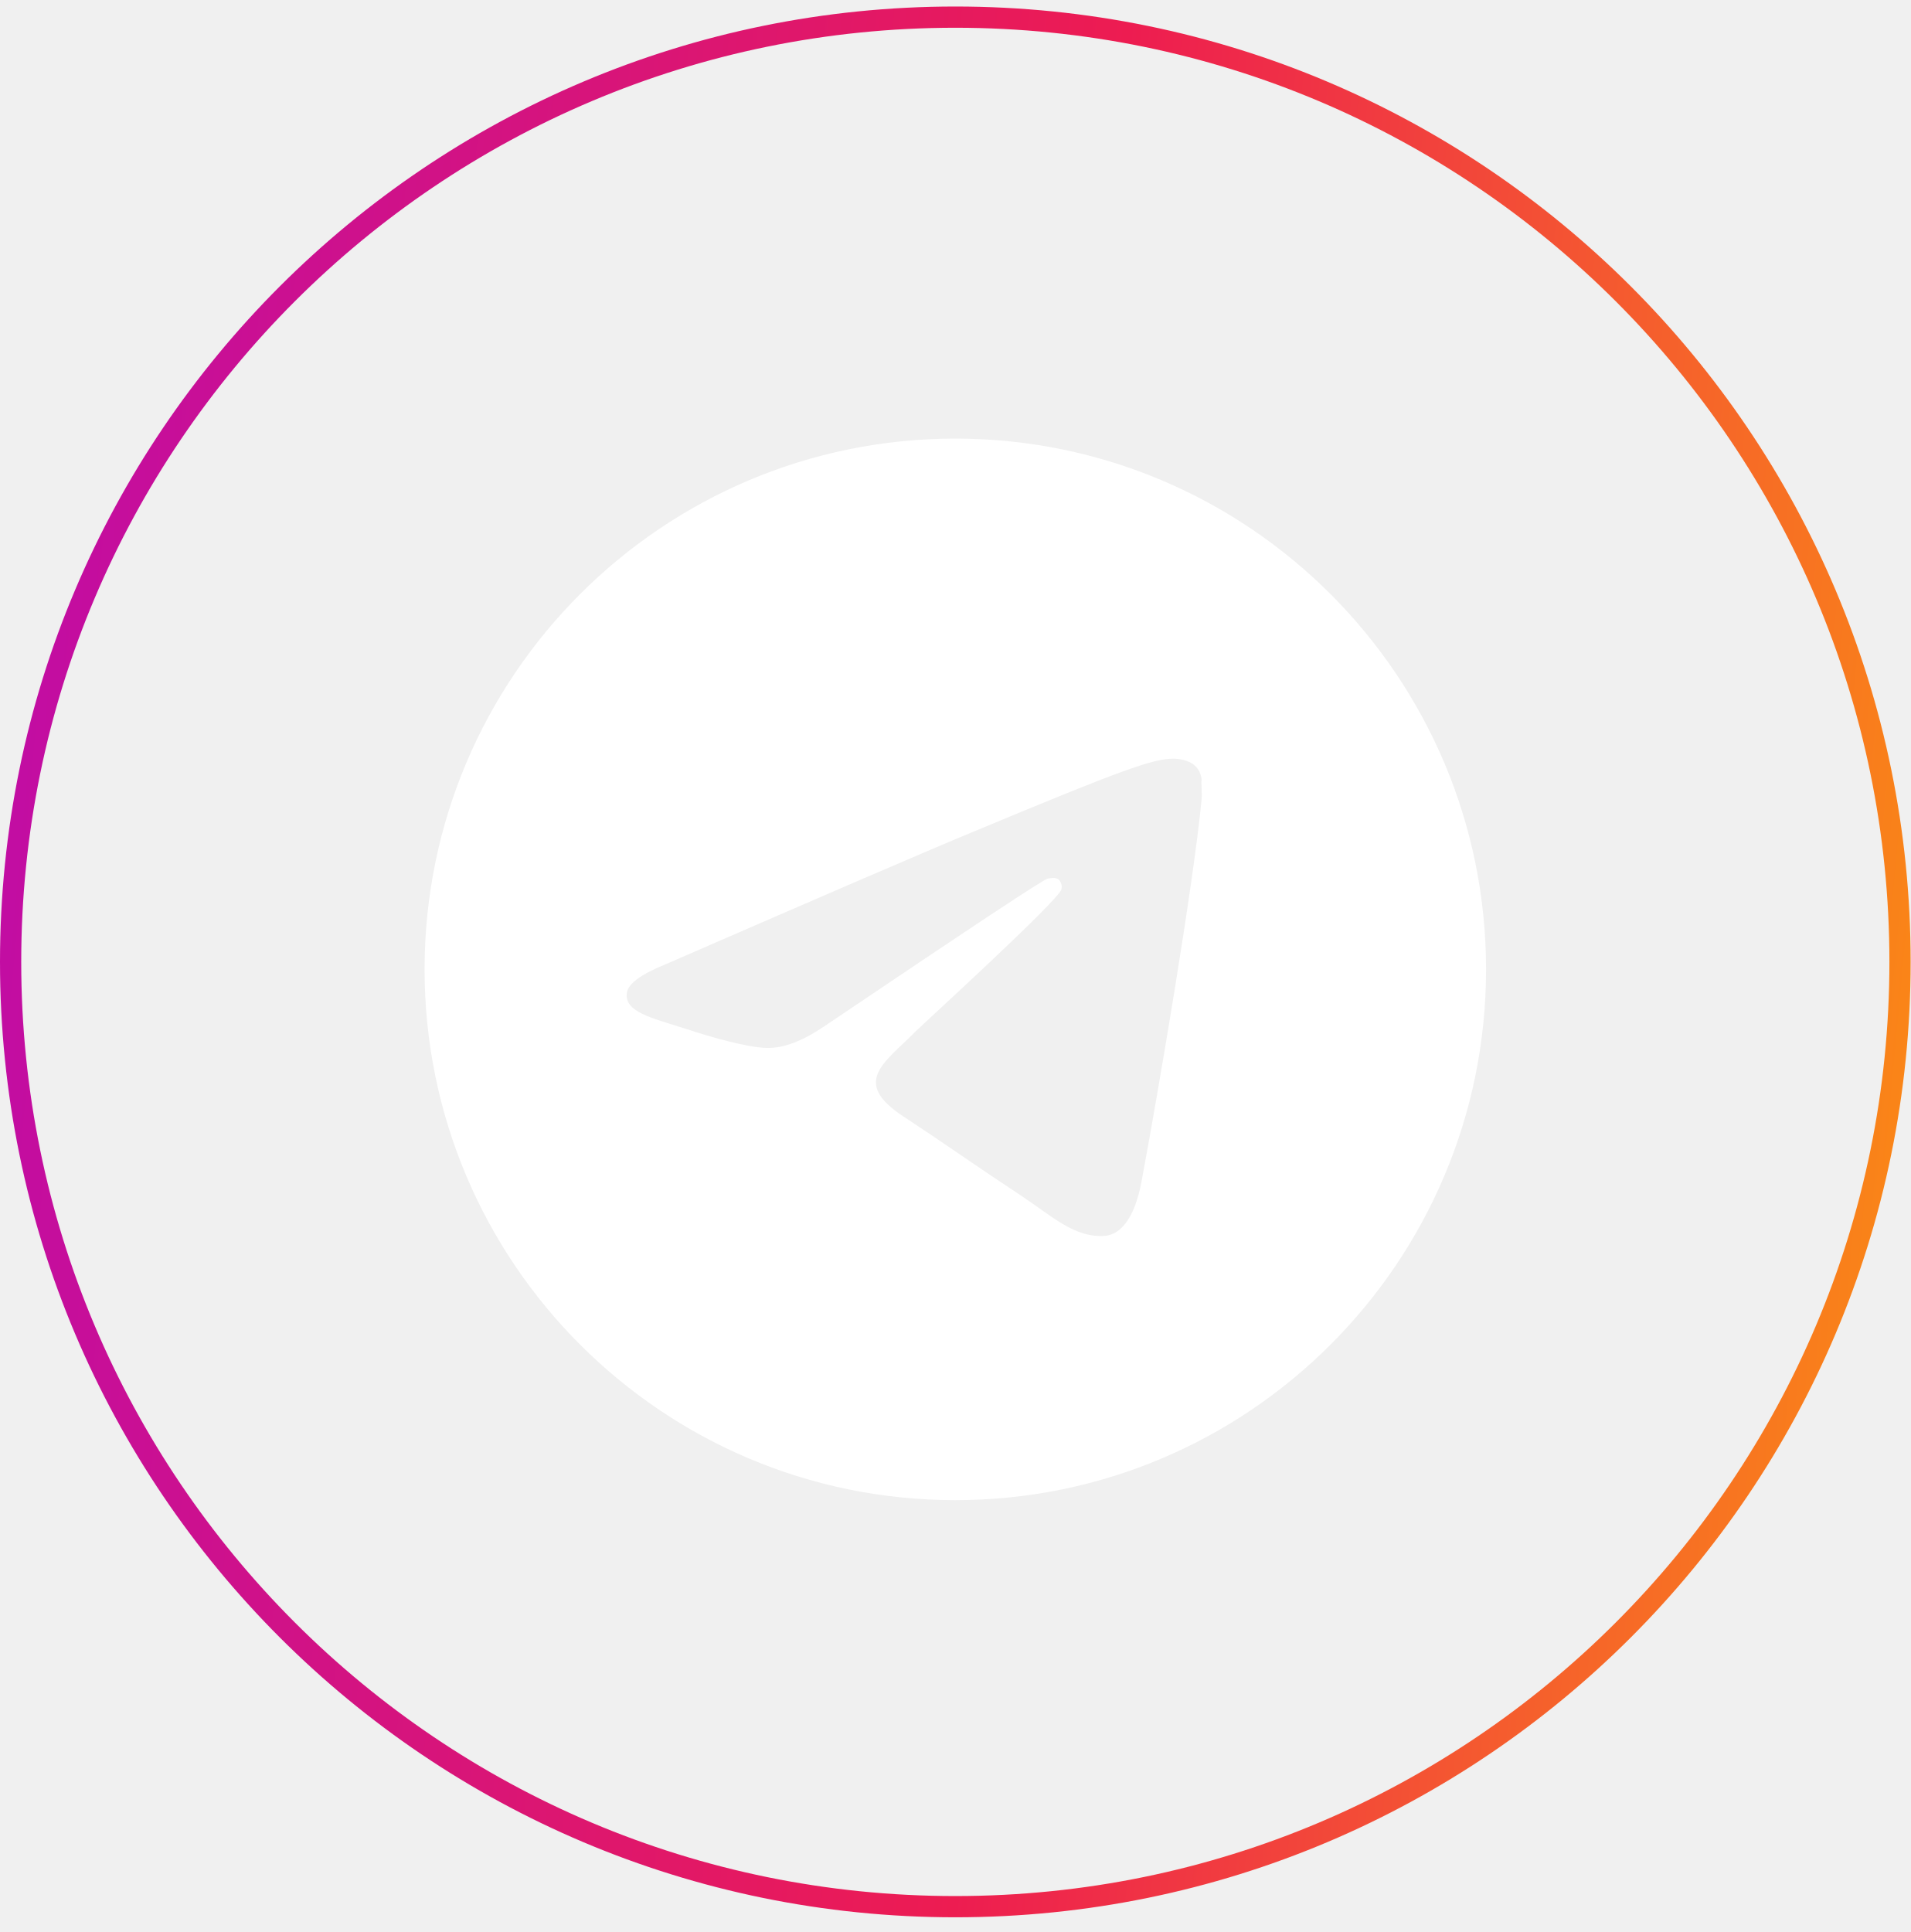
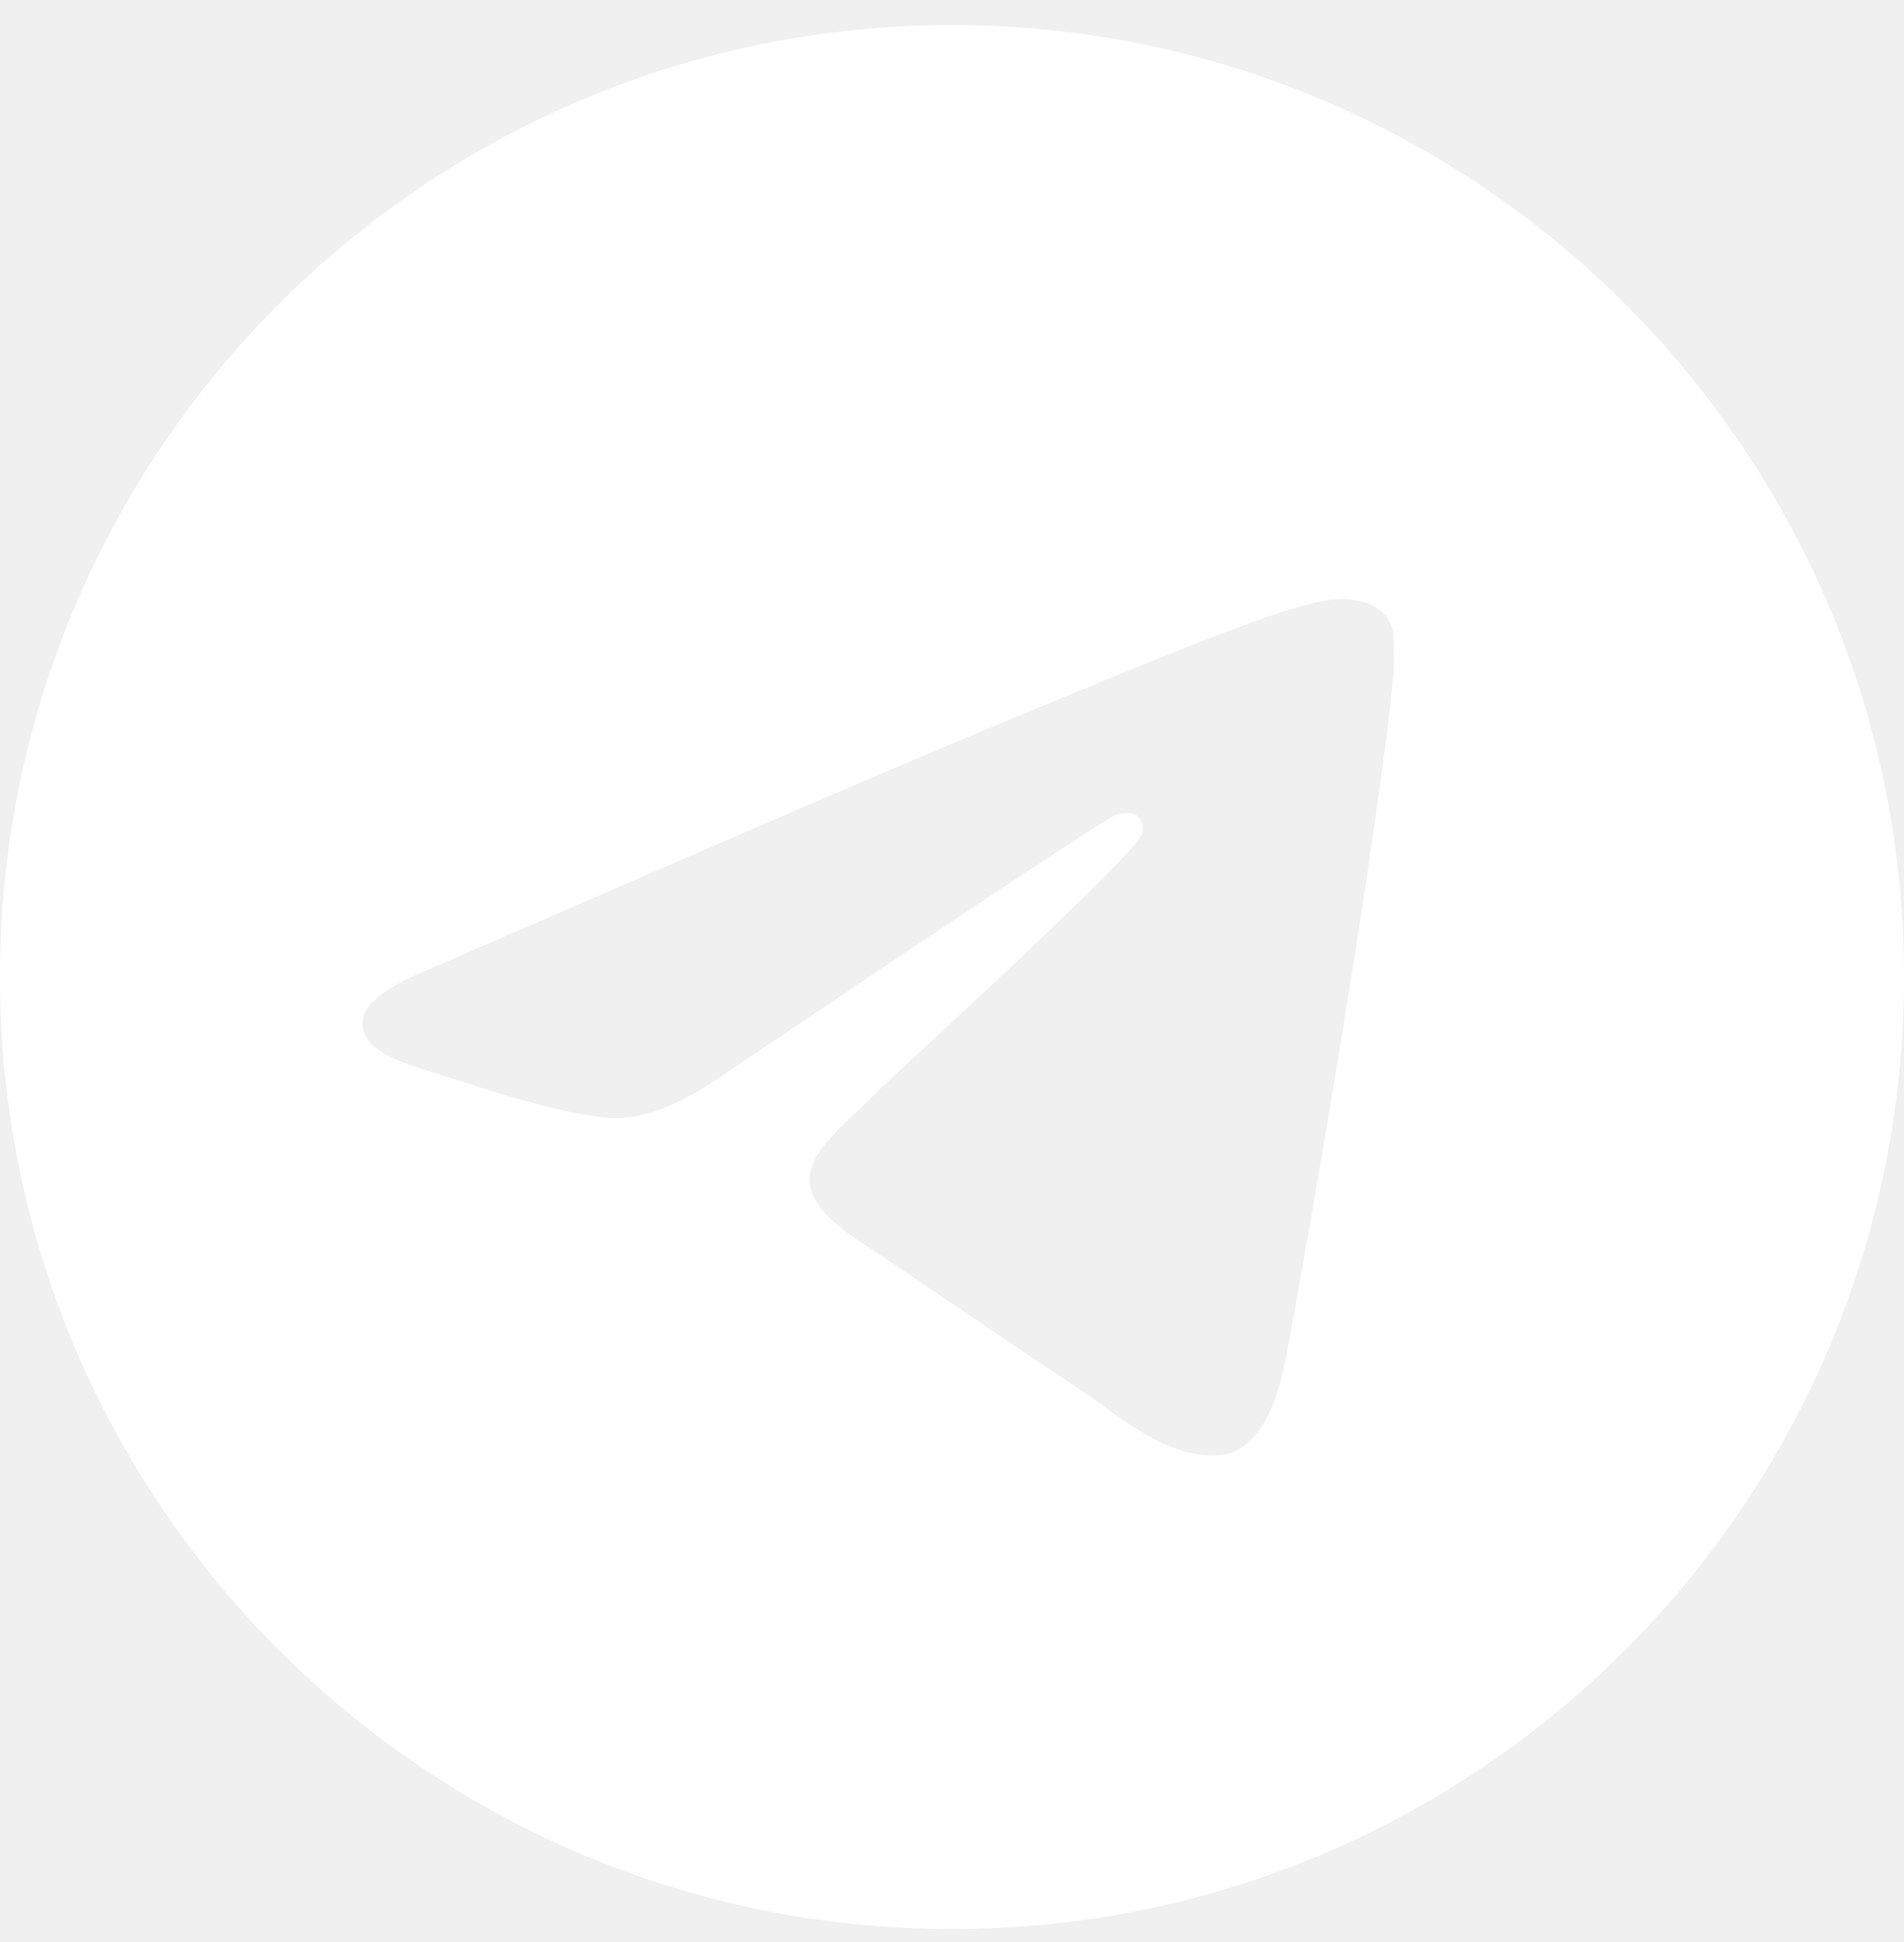
- <svg xmlns="http://www.w3.org/2000/svg" width="90" height="91" viewBox="0 0 90 91" fill="none">
-   <circle cx="45" cy="45.307" r="44.5" stroke="url(#paint0_linear_6999_16849)" />
-   <path d="M45 20.659C31.2 20.659 20 31.859 20 45.659C20 59.459 31.2 70.659 45 70.659C58.8 70.659 70 59.459 70 45.659C70 31.859 58.8 20.659 45 20.659ZM56.6 37.659C56.225 41.609 54.6 51.209 53.775 55.634C53.425 57.509 52.725 58.134 52.075 58.209C50.625 58.334 49.525 57.259 48.125 56.334C45.925 54.884 44.675 53.984 42.55 52.584C40.075 50.959 41.675 50.059 43.1 48.609C43.475 48.234 49.875 42.409 50 41.884C50.017 41.804 50.015 41.722 49.993 41.643C49.971 41.565 49.931 41.493 49.875 41.434C49.725 41.309 49.525 41.359 49.35 41.384C49.125 41.434 45.625 43.759 38.8 48.359C37.8 49.034 36.9 49.384 36.1 49.359C35.2 49.334 33.5 48.859 32.225 48.434C30.65 47.934 29.425 47.659 29.525 46.784C29.575 46.334 30.2 45.884 31.375 45.409C38.675 42.234 43.525 40.134 45.95 39.134C52.9 36.234 54.325 35.734 55.275 35.734C55.475 35.734 55.95 35.784 56.25 36.034C56.5 36.234 56.575 36.509 56.6 36.709C56.575 36.859 56.625 37.309 56.6 37.659V37.659Z" fill="white" />
-   <defs>
-     <linearGradient id="paint0_linear_6999_16849" x1="-7.129" y1="0.307" x2="110.279" y2="11.232" gradientUnits="userSpaceOnUse">
-       <stop stop-color="#B809B5" />
-       <stop offset="0.51" stop-color="#ED1C51" />
-       <stop offset="1" stop-color="#FFB000" />
-     </linearGradient>
-   </defs>
+ <svg xmlns="http://www.w3.org/2000/svg" width="50" height="51" viewBox="0 0 50 51" fill="none">
+   <path d="M25 0.659C11.2 0.659 0 11.859 0 25.659C0 39.459 11.2 50.659 25 50.659C38.8 50.659 50 39.459 50 25.659C50 11.859 38.8 0.659 25 0.659ZM36.6 17.659C36.225 21.609 34.6 31.209 33.775 35.634C33.425 37.509 32.725 38.134 32.075 38.209C30.625 38.334 29.525 37.259 28.125 36.334C25.925 34.884 24.675 33.984 22.55 32.584C20.075 30.959 21.675 30.059 23.1 28.609C23.475 28.234 29.875 22.409 30 21.884C30.017 21.804 30.015 21.722 29.993 21.643C29.971 21.565 29.931 21.493 29.875 21.434C29.725 21.309 29.525 21.359 29.35 21.384C29.125 21.434 25.625 23.759 18.8 28.359C17.8 29.034 16.9 29.384 16.1 29.359C15.2 29.334 13.5 28.859 12.225 28.434C10.65 27.934 9.425 27.659 9.525 26.784C9.575 26.334 10.2 25.884 11.375 25.409C18.675 22.234 23.525 20.134 25.95 19.134C32.9 16.234 34.325 15.734 35.275 15.734C35.475 15.734 35.95 15.784 36.25 16.034C36.5 16.234 36.575 16.509 36.6 16.709C36.575 16.859 36.625 17.309 36.6 17.659Z" fill="white" />
</svg>
